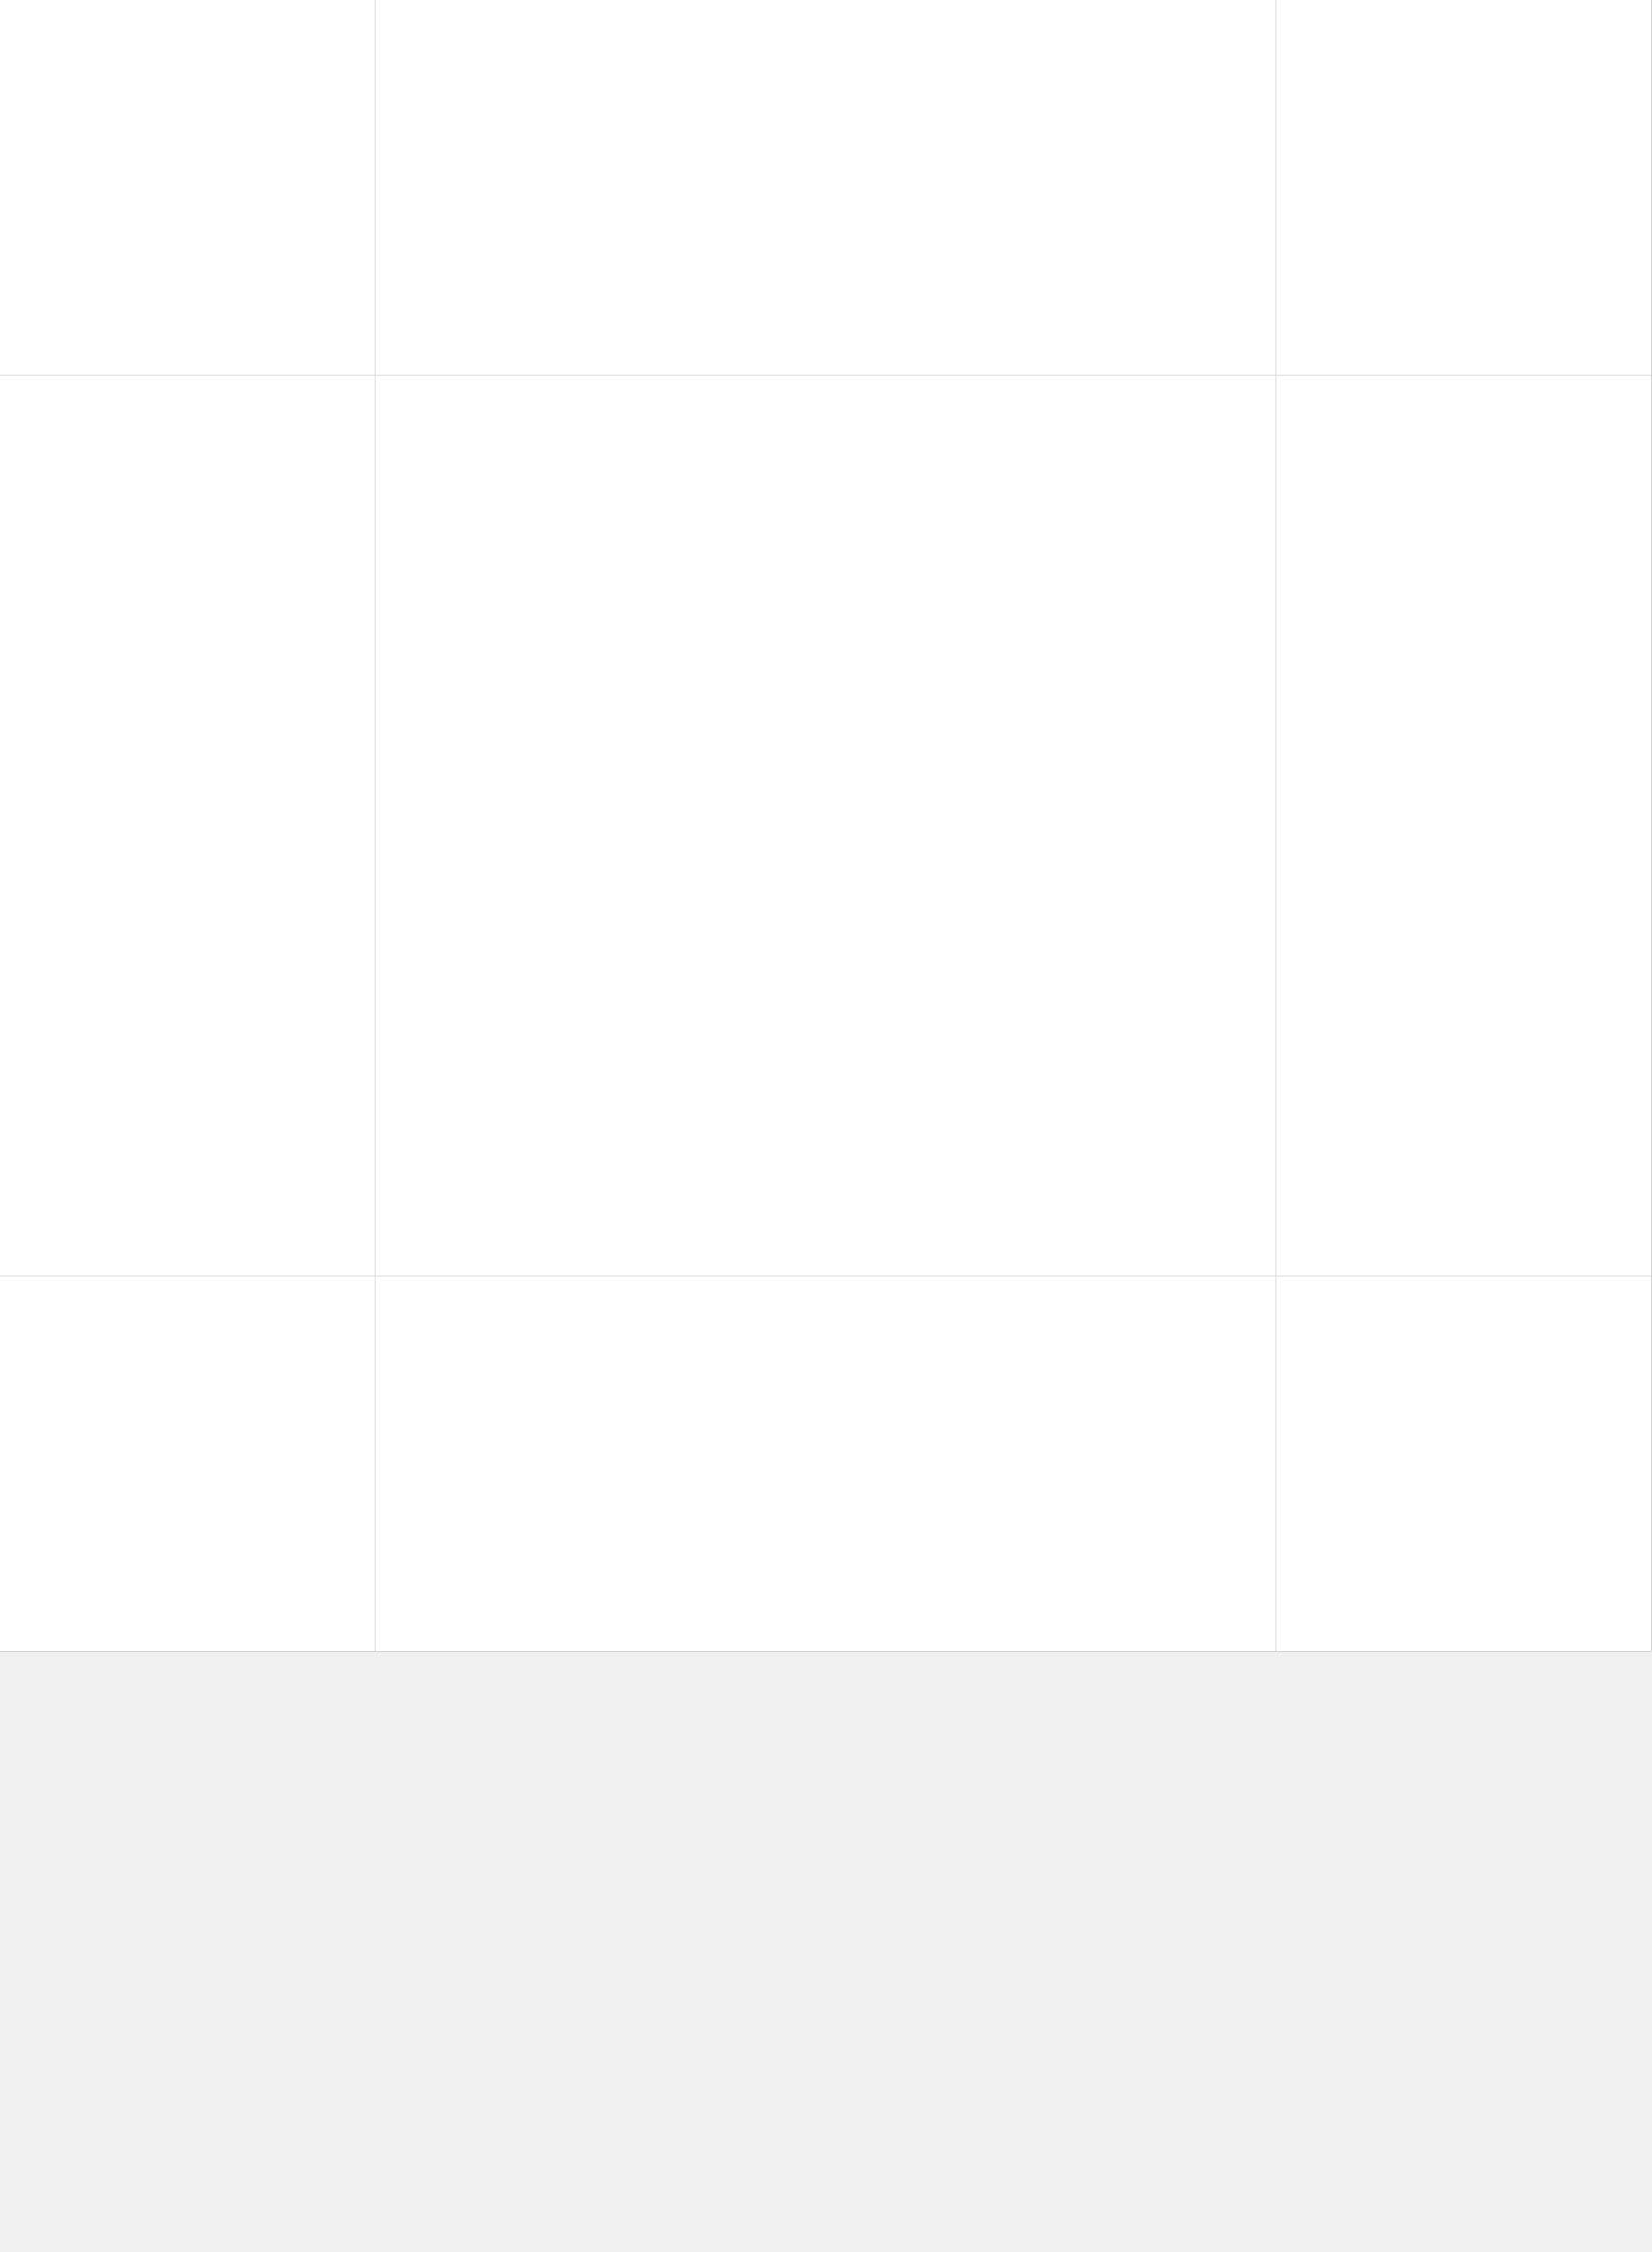
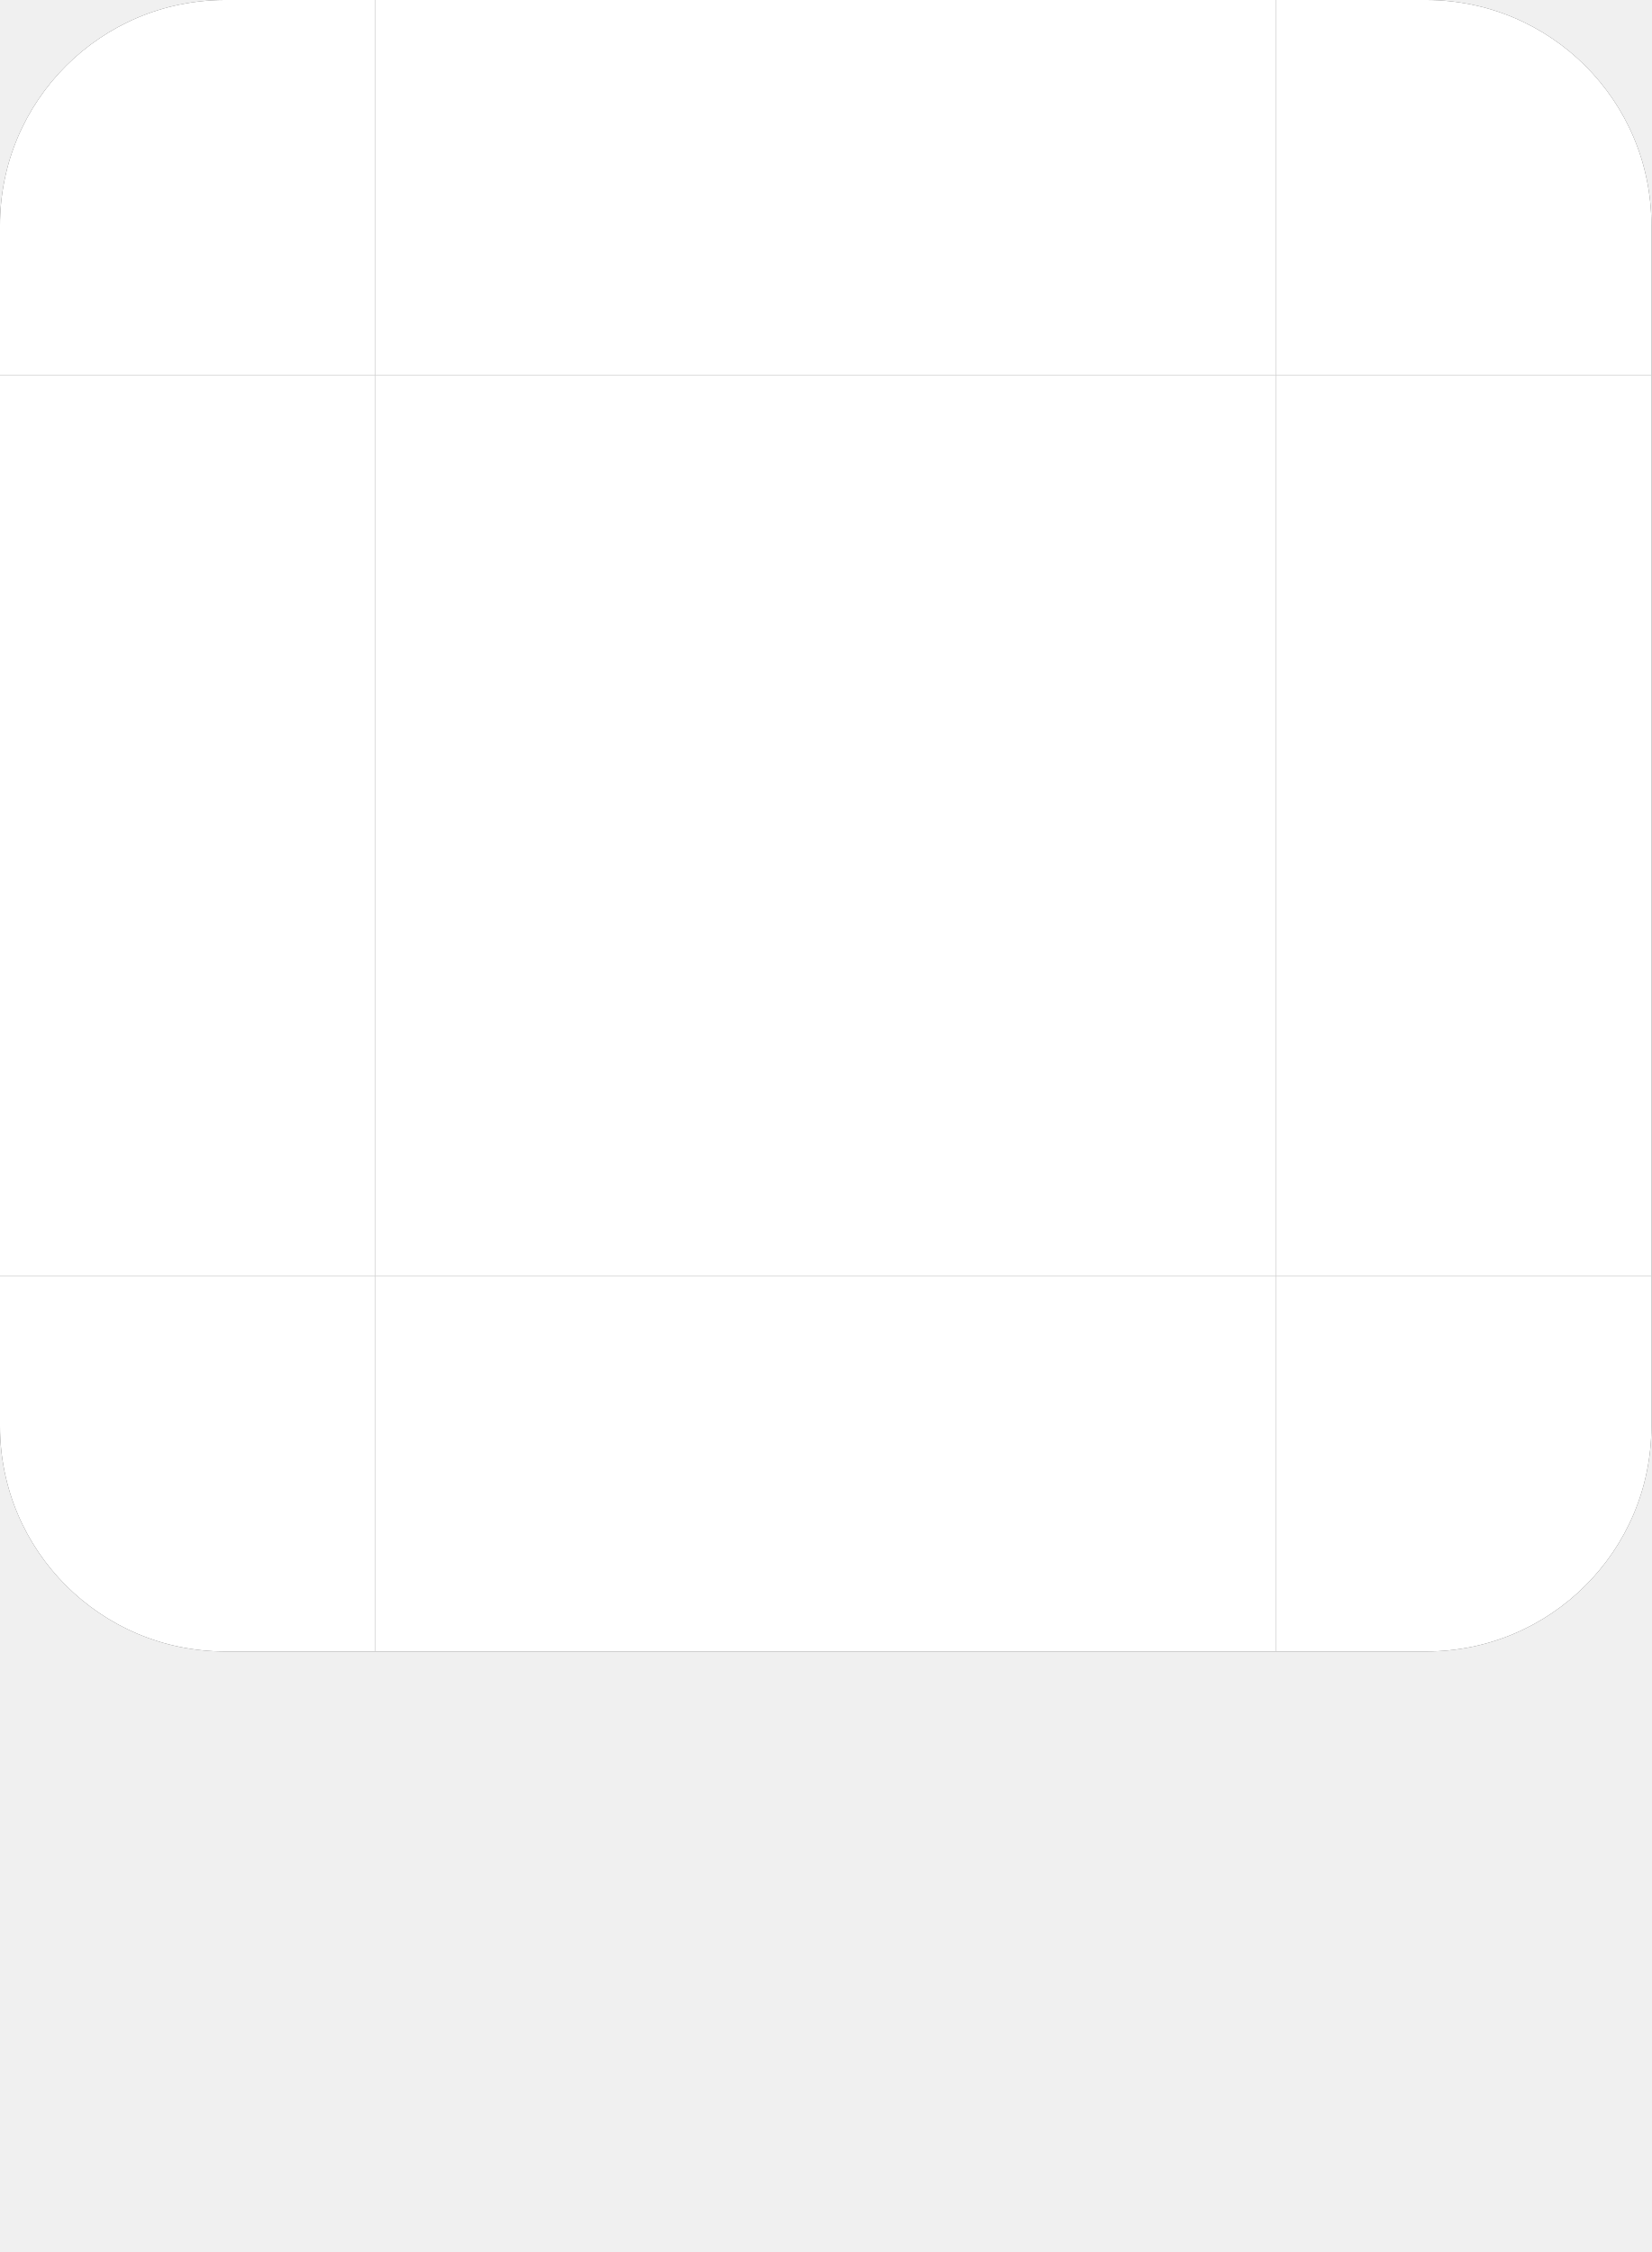
<svg xmlns="http://www.w3.org/2000/svg" width="44" height="60">
  <defs>
    <style type="text/css" id="current-color-scheme">
.ColorScheme-Background { color:#292929; }
</style>
  </defs>
  <g id="topleft">
-     <path d="M0,0 L10,0 L10,10 L0,10 Z" class="ColorScheme-Background" style="fill:#292929;fill-opacity:0.85" />
+     <path d="M0,10 L0,6 C0,2.686 2.686,0 6,0 L10,0 L10,10 Z" class="ColorScheme-Background" style="fill:#292929;fill-opacity:0.85" />
  </g>
  <g id="topright">
-     <path d="M34,0 L44,0 L44,10 L34,10 Z" class="ColorScheme-Background" style="fill:#292929;fill-opacity:0.85" />
+     <path d="M34,0 L38,0 C41.314,0 44,2.686 44,6 L44,10 L34,10 Z" class="ColorScheme-Background" style="fill:#292929;fill-opacity:0.85" />
  </g>
  <g id="bottomleft">
-     <path d="M0,34 L10,34 L10,44 L0,44 Z" class="ColorScheme-Background" style="fill:#292929;fill-opacity:0.85" />
+     <path d="M0,34 L10,34 L10,44 L6,44 C2.686,44 0,41.314 0,38 Z" class="ColorScheme-Background" style="fill:#292929;fill-opacity:0.85" />
  </g>
  <g id="bottomright">
-     <path d="M34,34 L44,34 L44,44 L34,44 Z" class="ColorScheme-Background" style="fill:#292929;fill-opacity:0.85" />
+     <path d="M34,34 L44,34 L44,38 C44,41.314 41.314,44 38,44 L34,44 Z" class="ColorScheme-Background" style="fill:#292929;fill-opacity:0.85" />
  </g>
  <rect id="top" x="10" y="0" width="24" height="10" class="ColorScheme-Background" style="fill:#292929;fill-opacity:0.85" />
  <rect id="bottom" x="10" y="34" width="24" height="10" class="ColorScheme-Background" style="fill:#292929;fill-opacity:0.85" />
  <rect id="left" x="0" y="10" width="10" height="24" class="ColorScheme-Background" style="fill:#292929;fill-opacity:0.85" />
  <rect id="right" x="34" y="10" width="10" height="24" class="ColorScheme-Background" style="fill:#292929;fill-opacity:0.85" />
  <rect id="center" x="10" y="10" width="24" height="24" class="ColorScheme-Background" style="fill:#292929;fill-opacity:0.85" />
  <g id="mask-topleft">
-     <path d="M0,0 L10,0 L10,10 L0,10 Z" style="fill:#ffffff" />
+     <path d="M0,10 L0,6 C0,2.686 2.686,0 6,0 L10,0 L10,10 Z" style="fill:#ffffff" />
  </g>
  <g id="mask-topright">
-     <path d="M34,0 L44,0 L44,10 L34,10 Z" style="fill:#ffffff" />
+     <path d="M34,0 L38,0 C41.314,0 44,2.686 44,6 L44,10 L34,10 Z" style="fill:#ffffff" />
  </g>
  <g id="mask-bottomleft">
-     <path d="M0,34 L10,34 L10,44 L0,44 Z" style="fill:#ffffff" />
+     <path d="M0,34 L10,34 L10,44 L6,44 C2.686,44 0,41.314 0,38 Z" style="fill:#ffffff" />
  </g>
  <g id="mask-bottomright">
-     <path d="M34,34 L44,34 L44,44 L34,44 Z" style="fill:#ffffff" />
+     <path d="M34,34 L44,34 L44,38 C44,41.314 41.314,44 38,44 L34,44 Z" style="fill:#ffffff" />
  </g>
  <rect id="mask-top" x="10" y="0" width="24" height="10" style="fill:#ffffff" />
  <rect id="mask-bottom" x="10" y="34" width="24" height="10" style="fill:#ffffff" />
  <rect id="mask-left" x="0" y="10" width="10" height="24" style="fill:#ffffff" />
  <rect id="mask-right" x="34" y="10" width="10" height="24" style="fill:#ffffff" />
  <rect id="mask-center" x="10" y="10" width="24" height="24" style="fill:#ffffff" />
  <rect id="hint-top-margin" x="0" y="48" width="8" height="8" style="fill:none" />
  <rect id="hint-bottom-margin" x="10" y="48" width="8" height="8" style="fill:none" />
  <rect id="hint-left-margin" x="20" y="48" width="8" height="8" style="fill:none" />
  <rect id="hint-right-margin" x="30" y="48" width="8" height="8" style="fill:none" />
</svg>
